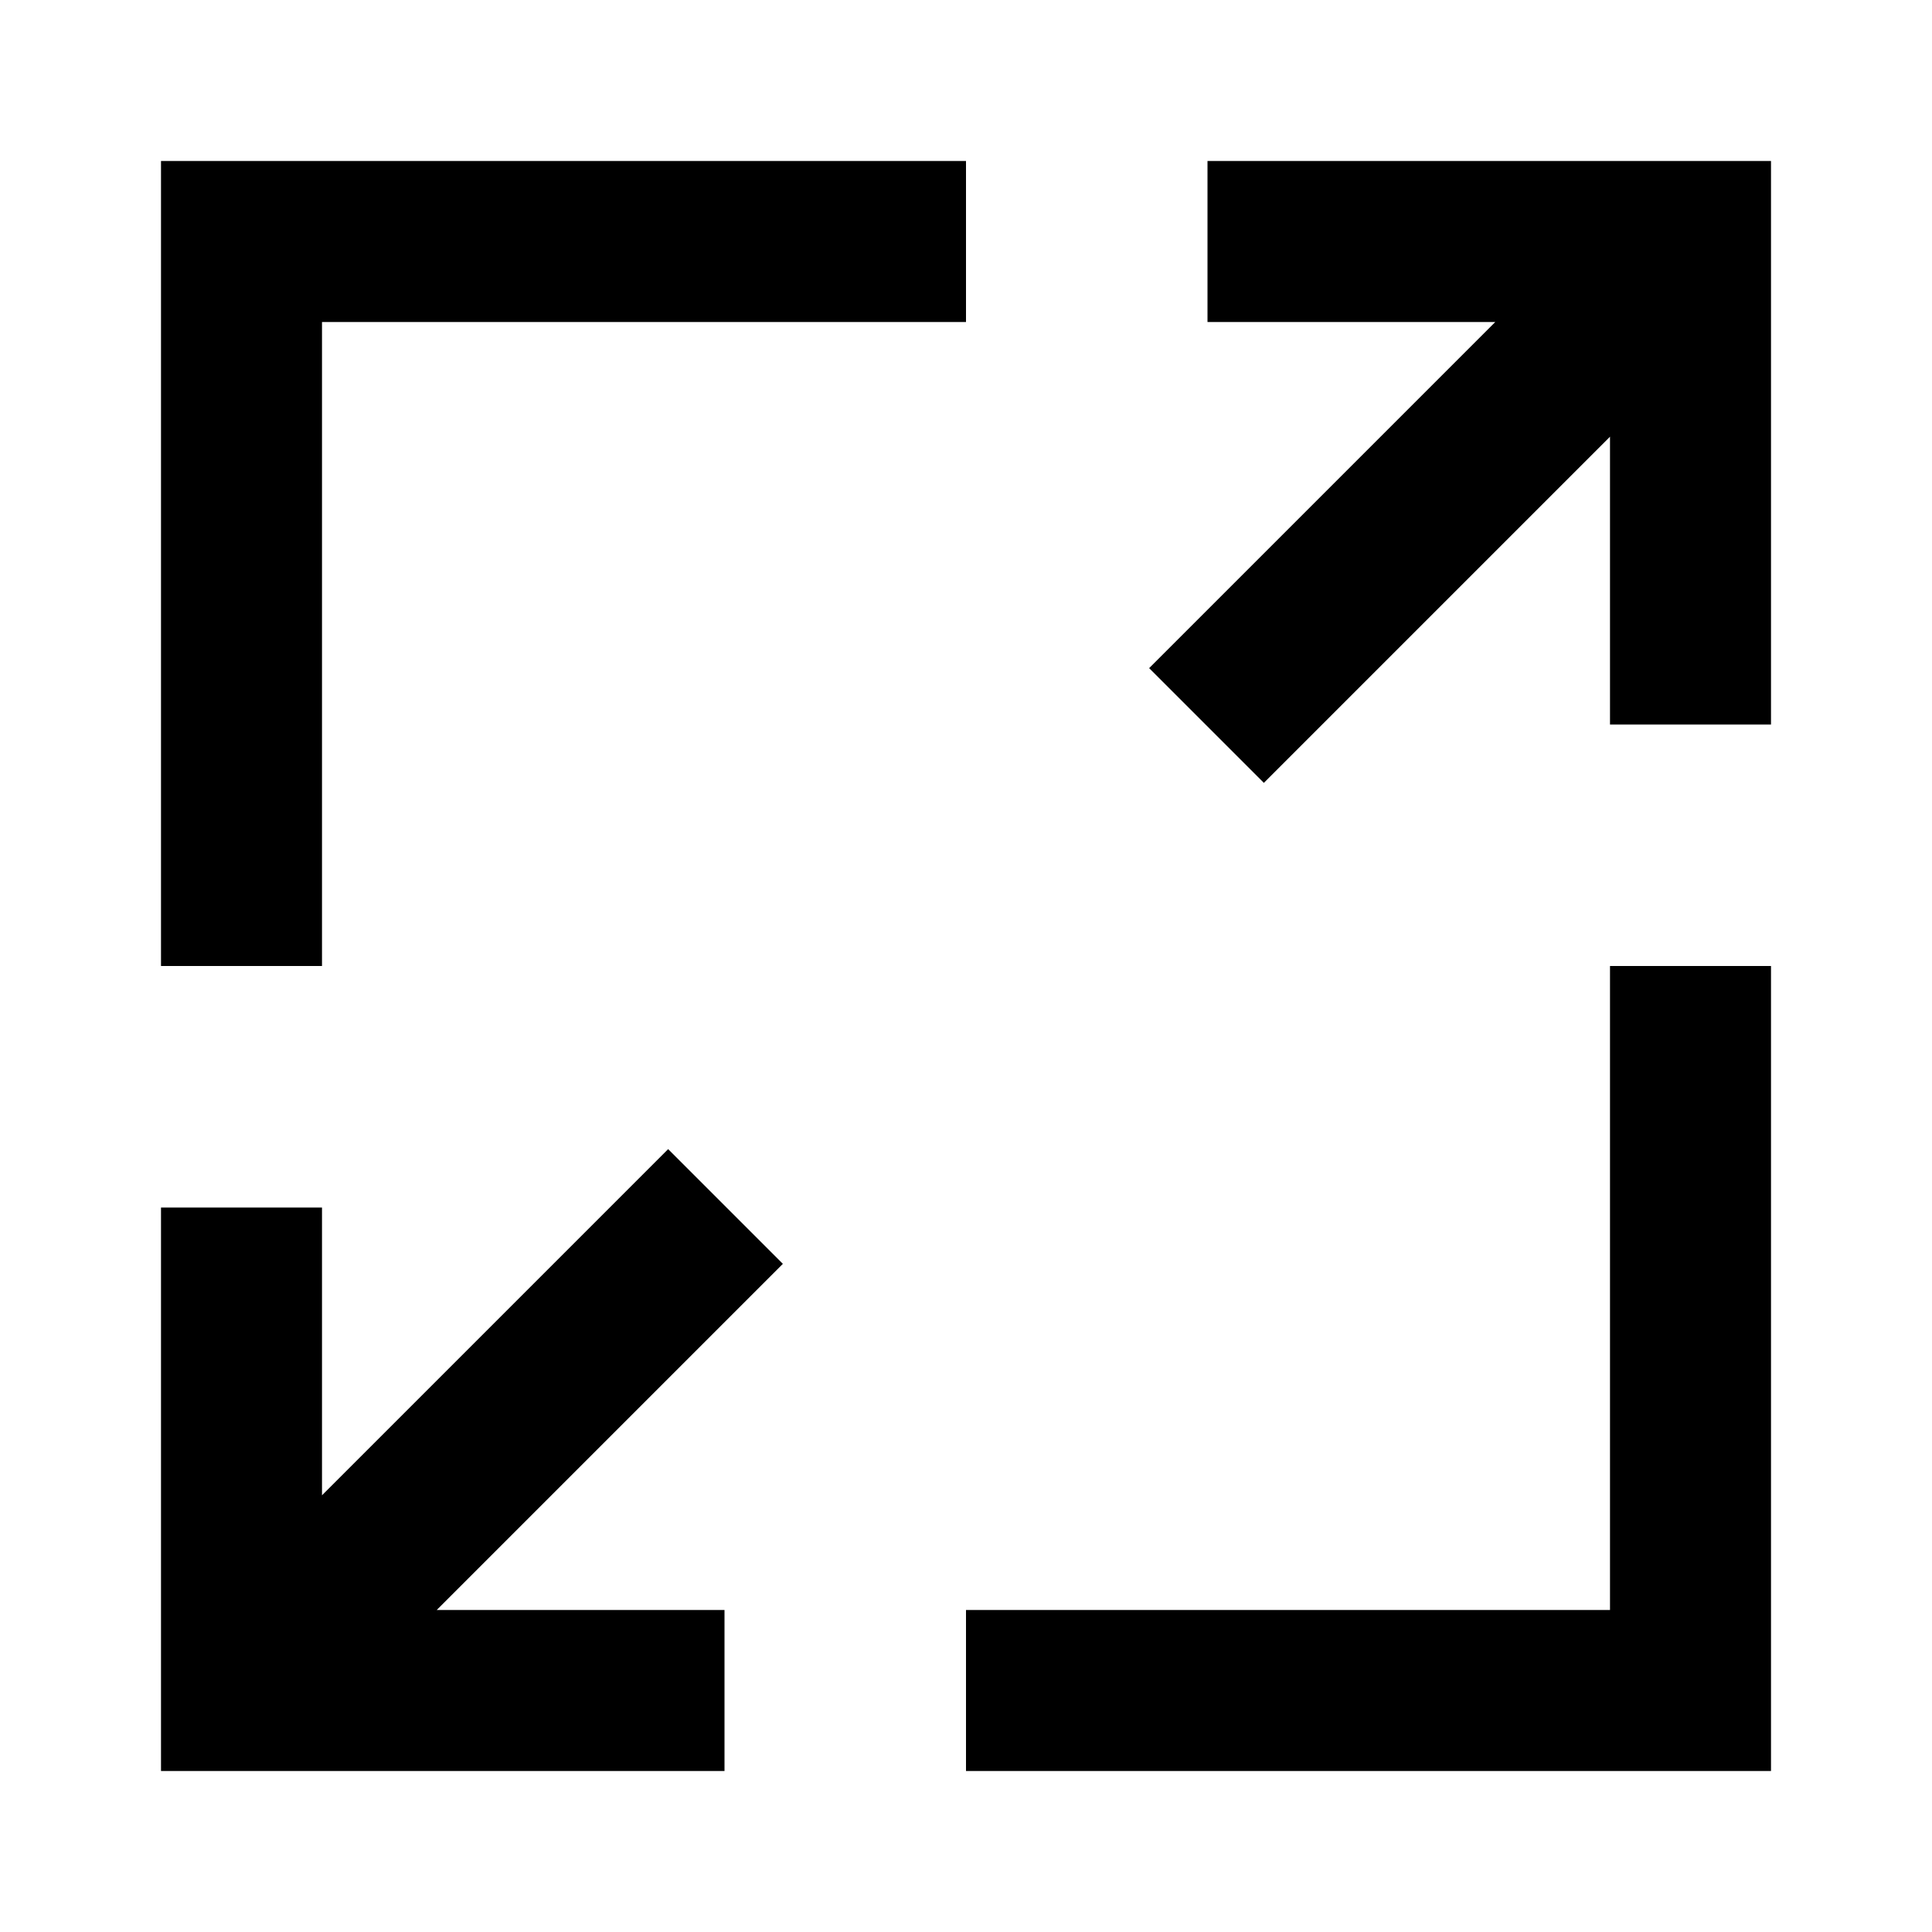
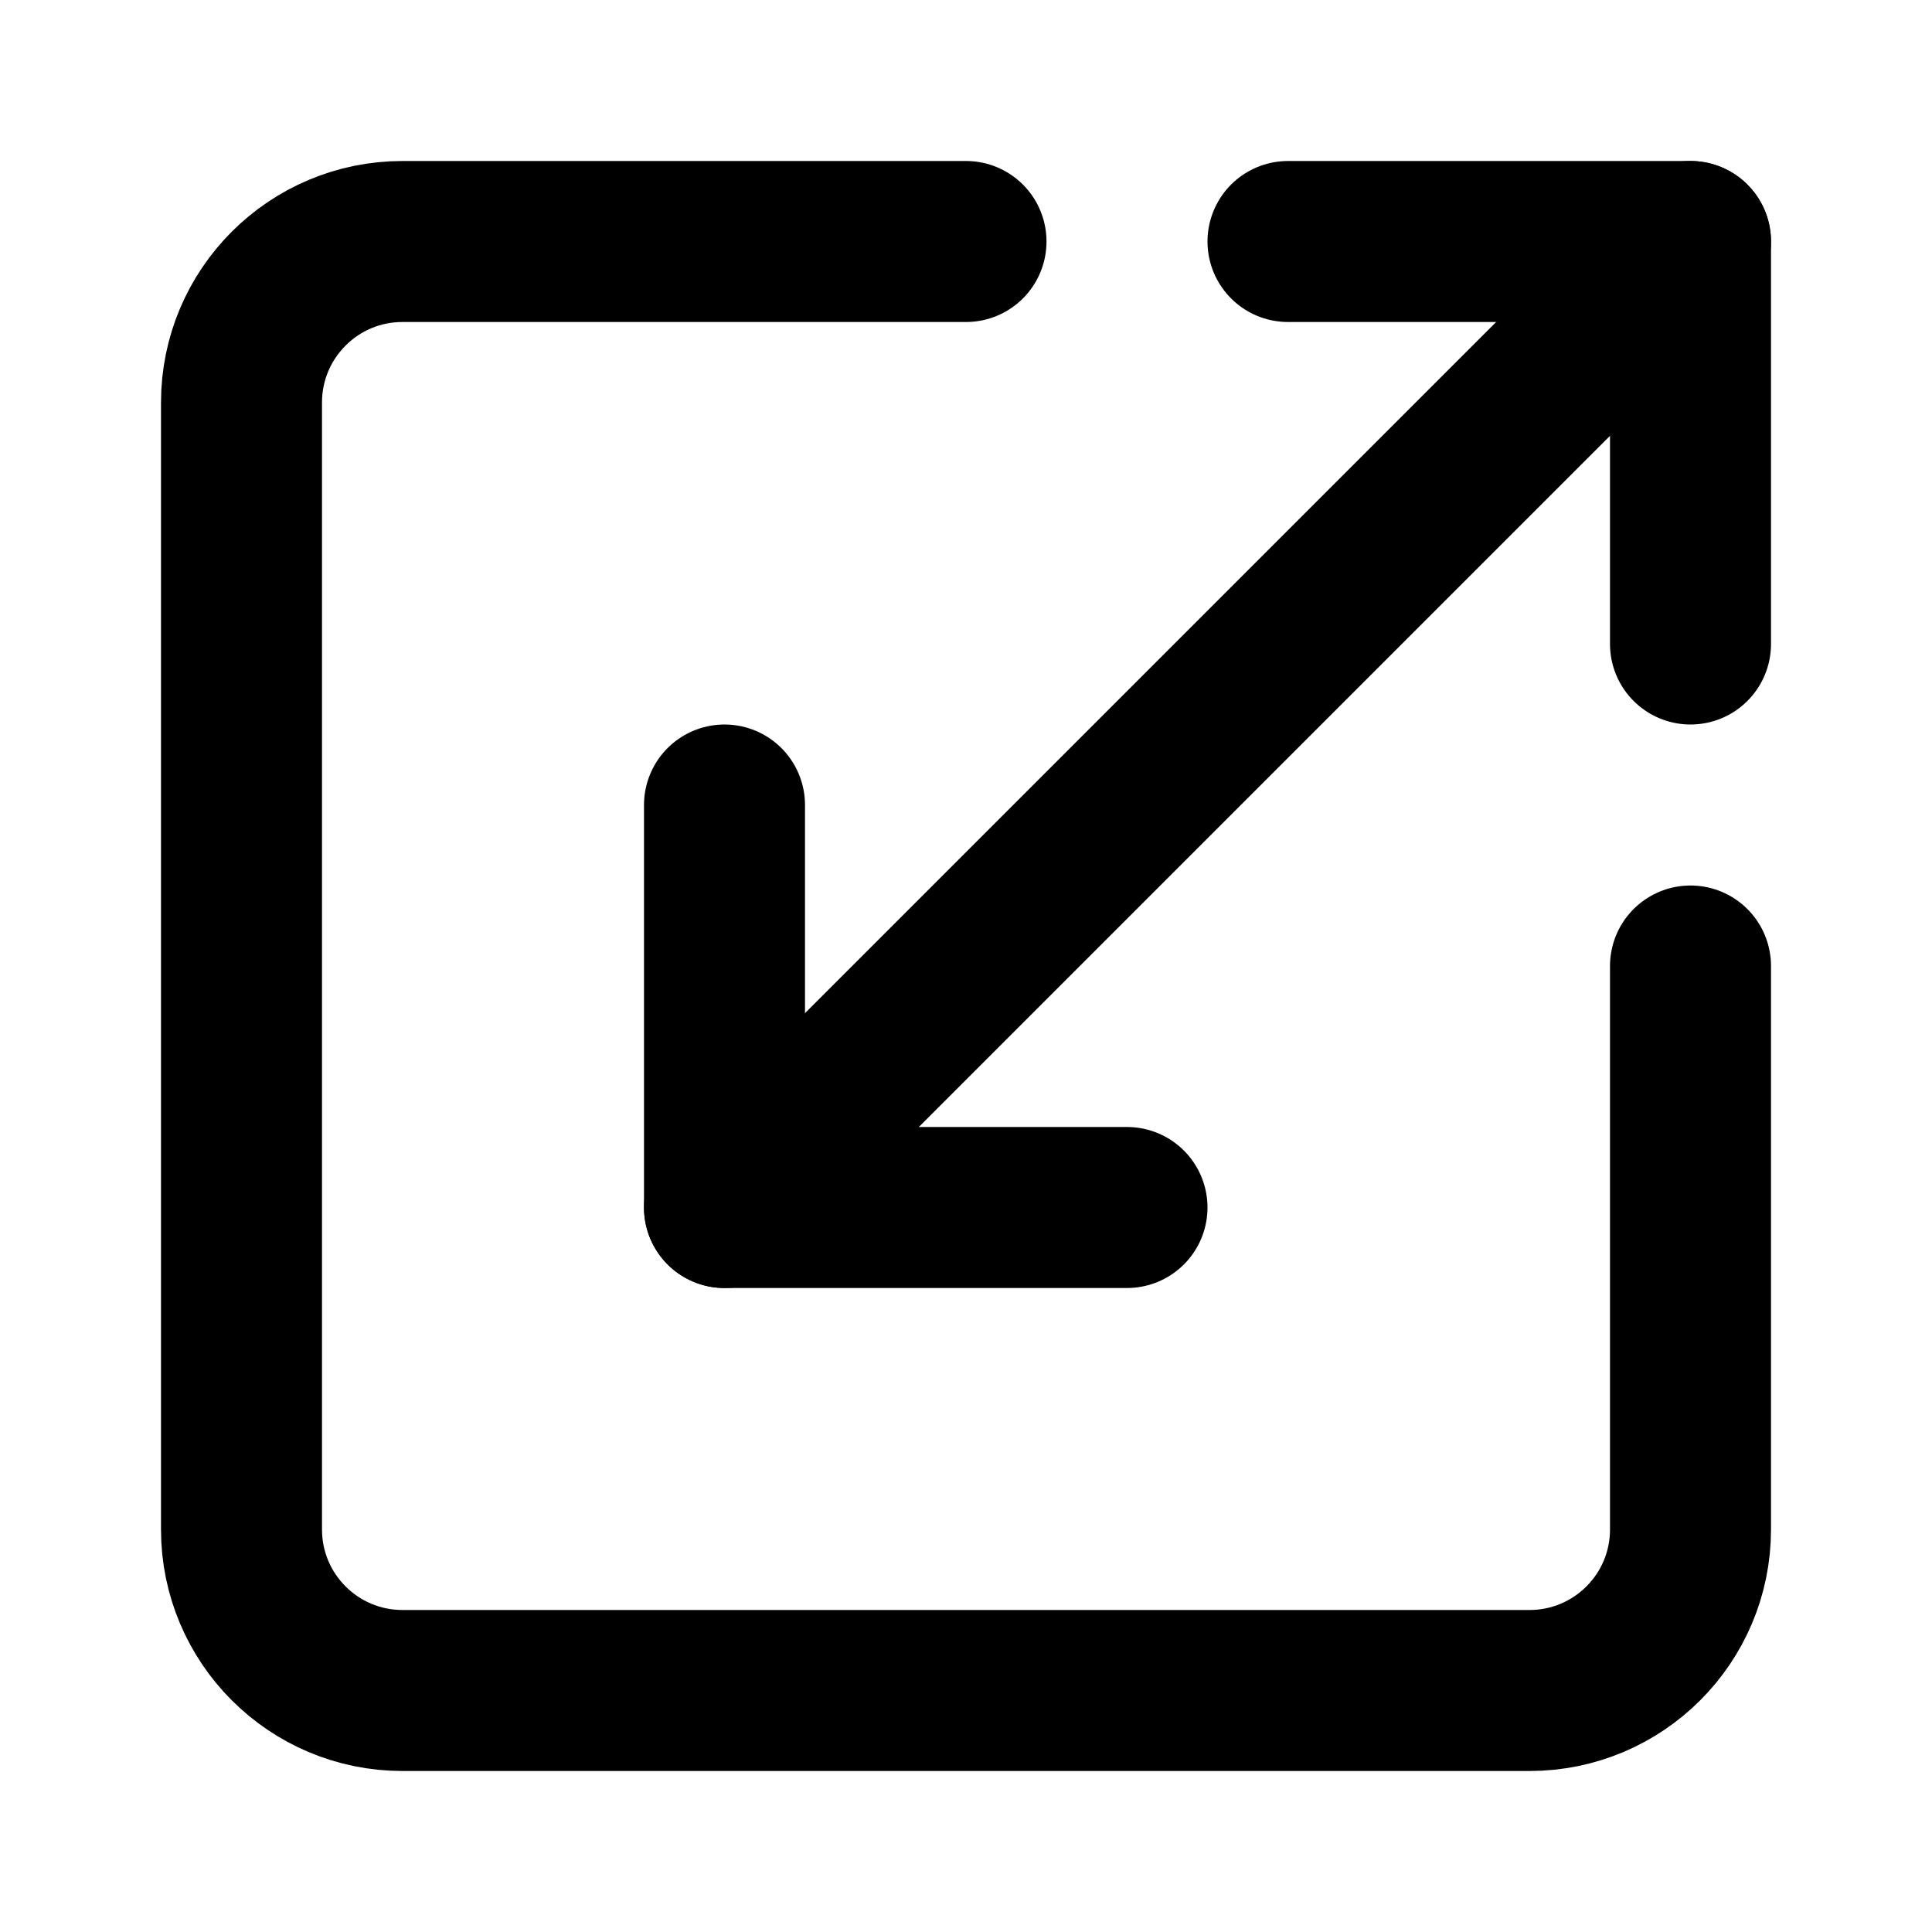
- <svg xmlns="http://www.w3.org/2000/svg" fill="#000000" width="32px" height="32px" viewBox="0 0 0.96 0.96">
-   <path fill-rule="evenodd" d="m0.8 0.217 -0.172 0.172 -0.057 -0.057L0.743 0.16H0.6V0.08h0.28v0.28h-0.08zM0.8 0.8v-0.32h0.08v0.4H0.48v-0.08zM0.16 0.16v0.32H0.08V0.08h0.4v0.08zm0.2 0.64v0.08H0.08v-0.28h0.08v0.143l0.172 -0.172 0.057 0.057L0.217 0.8z" />
+ <svg xmlns="http://www.w3.org/2000/svg" width="24" height="24" viewBox="0 0 24 24" fill="none" stroke="currentColor" stroke-width="2" stroke-linecap="round" stroke-linejoin="round" class="lucide lucide-scaling-icon lucide-scaling">
+   <path d="M12 3H5a2 2 0 0 0-2 2v14a2 2 0 0 0 2 2h14a2 2 0 0 0 2-2v-7" />
+   <path d="M14 15H9v-5" />
+   <path d="M16 3h5v5" />
+   <path d="M21 3 9 15" />
</svg>
